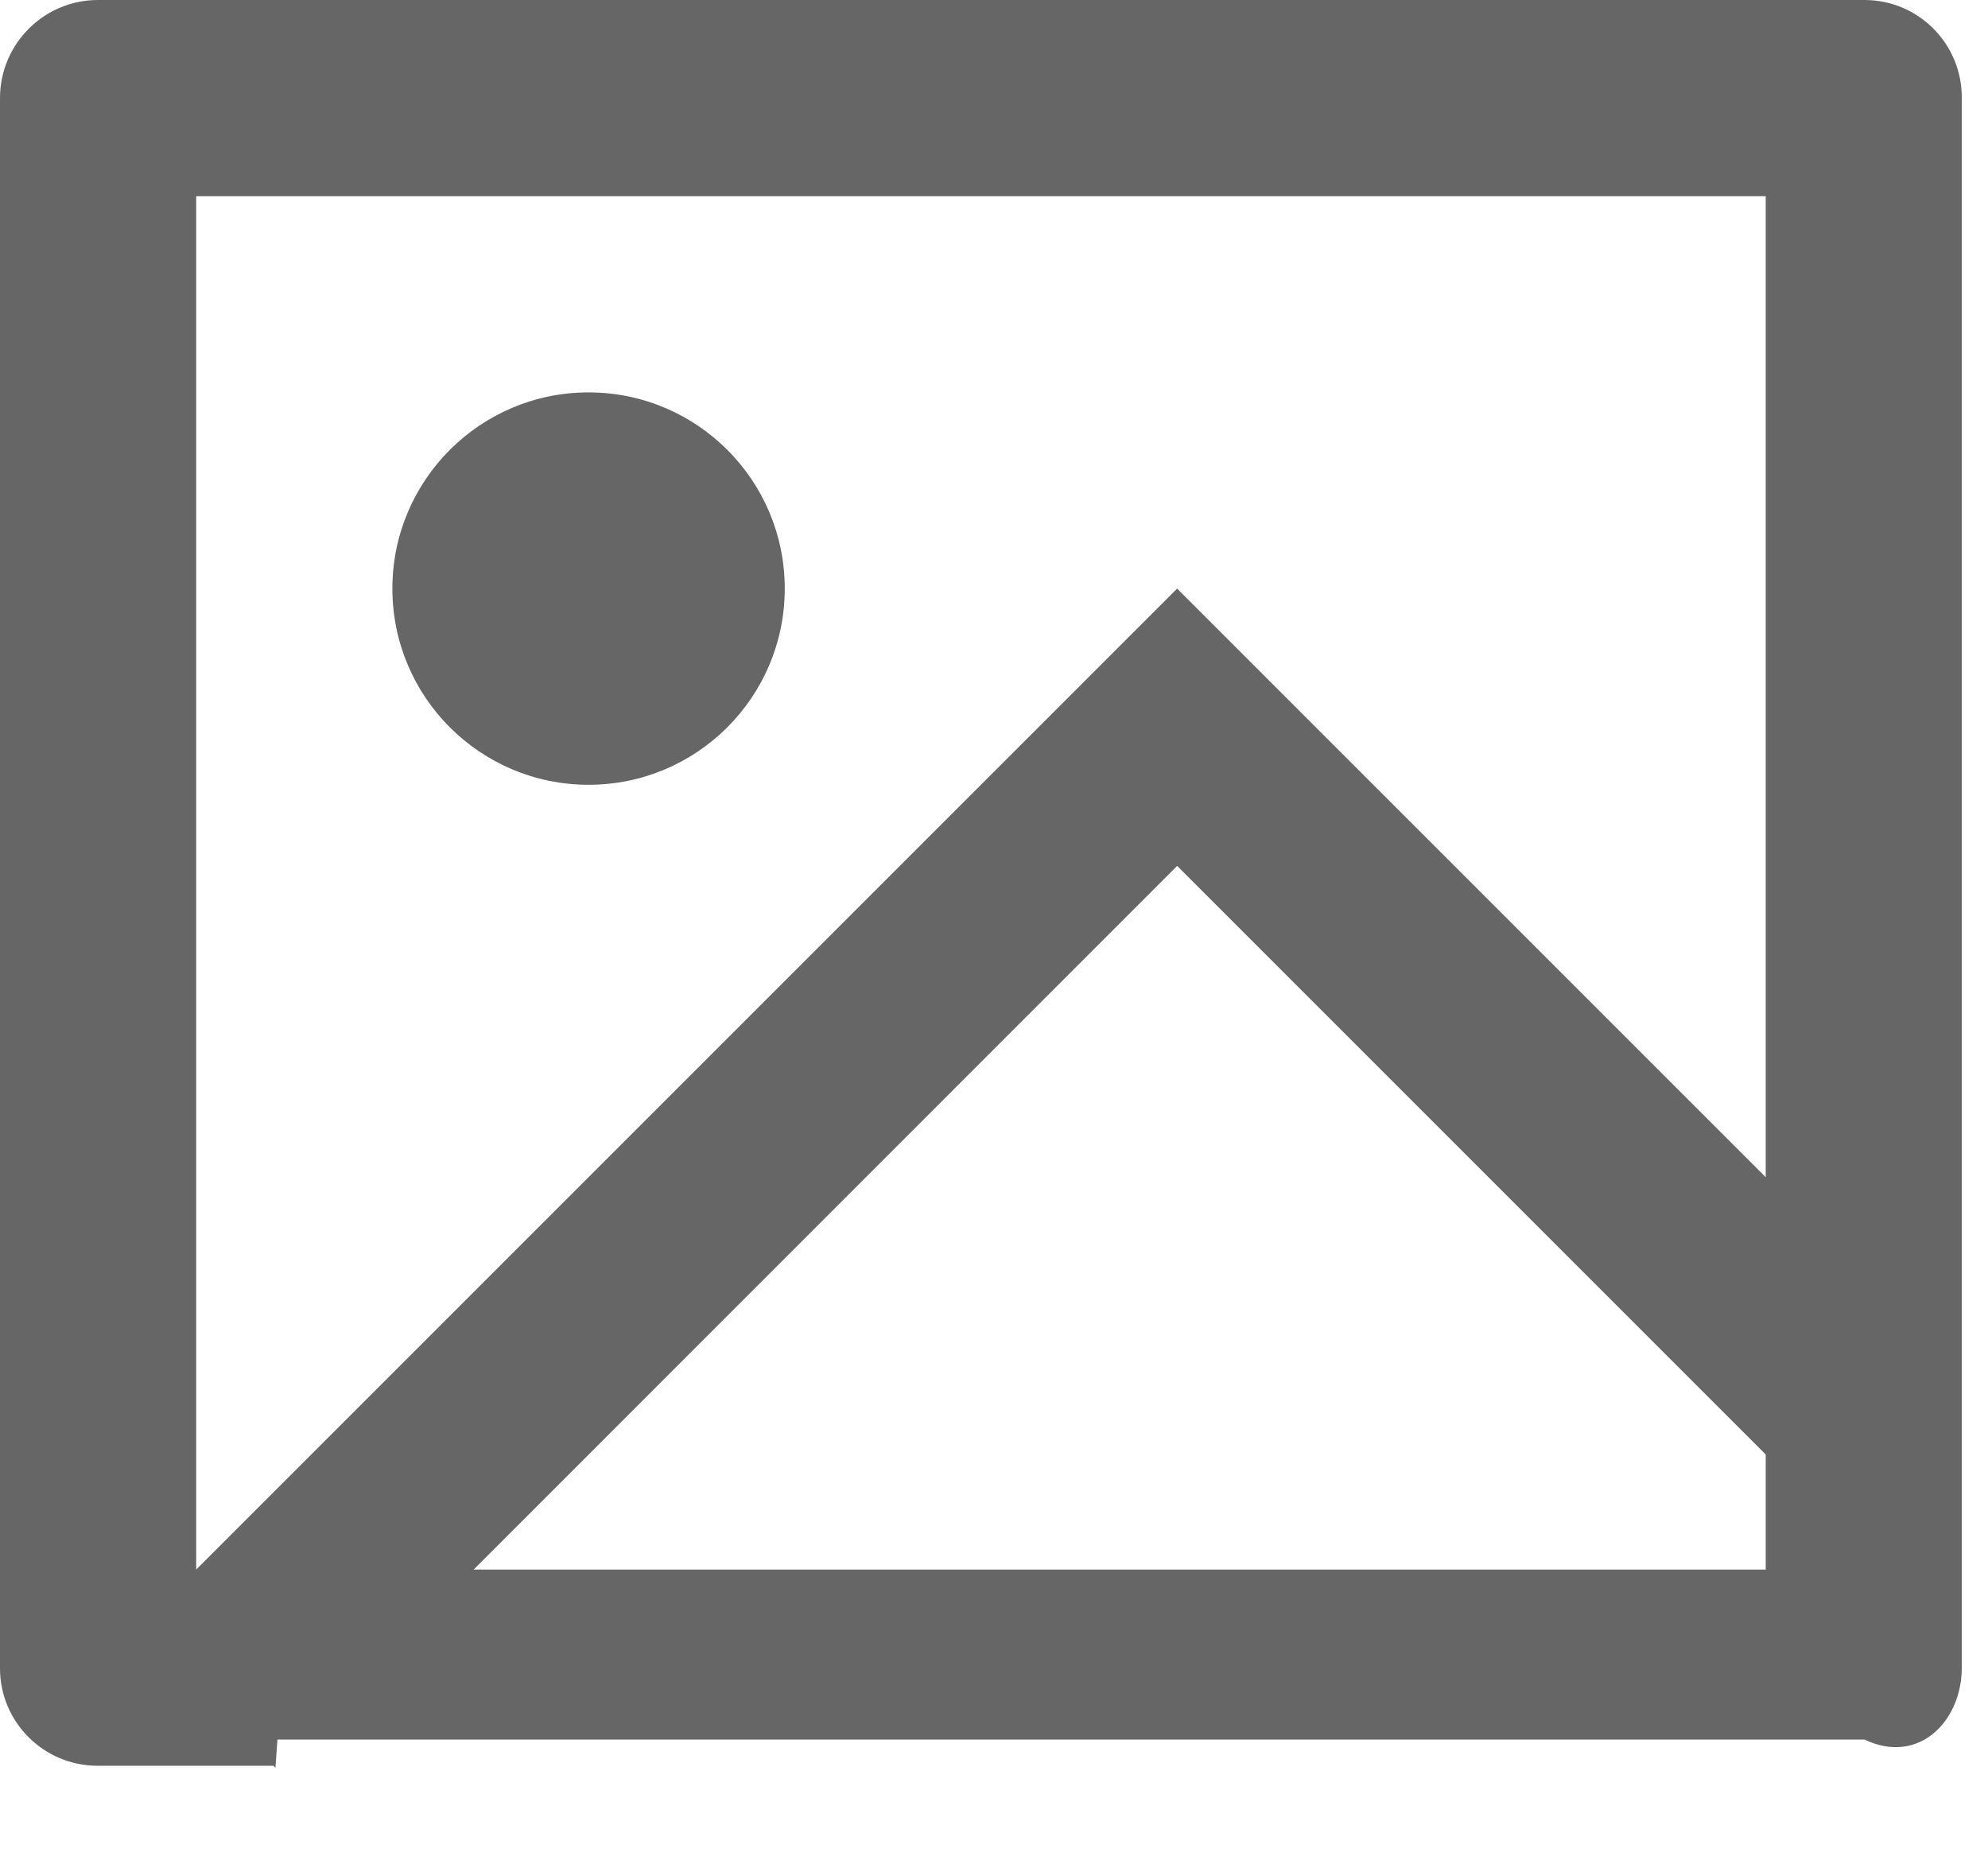
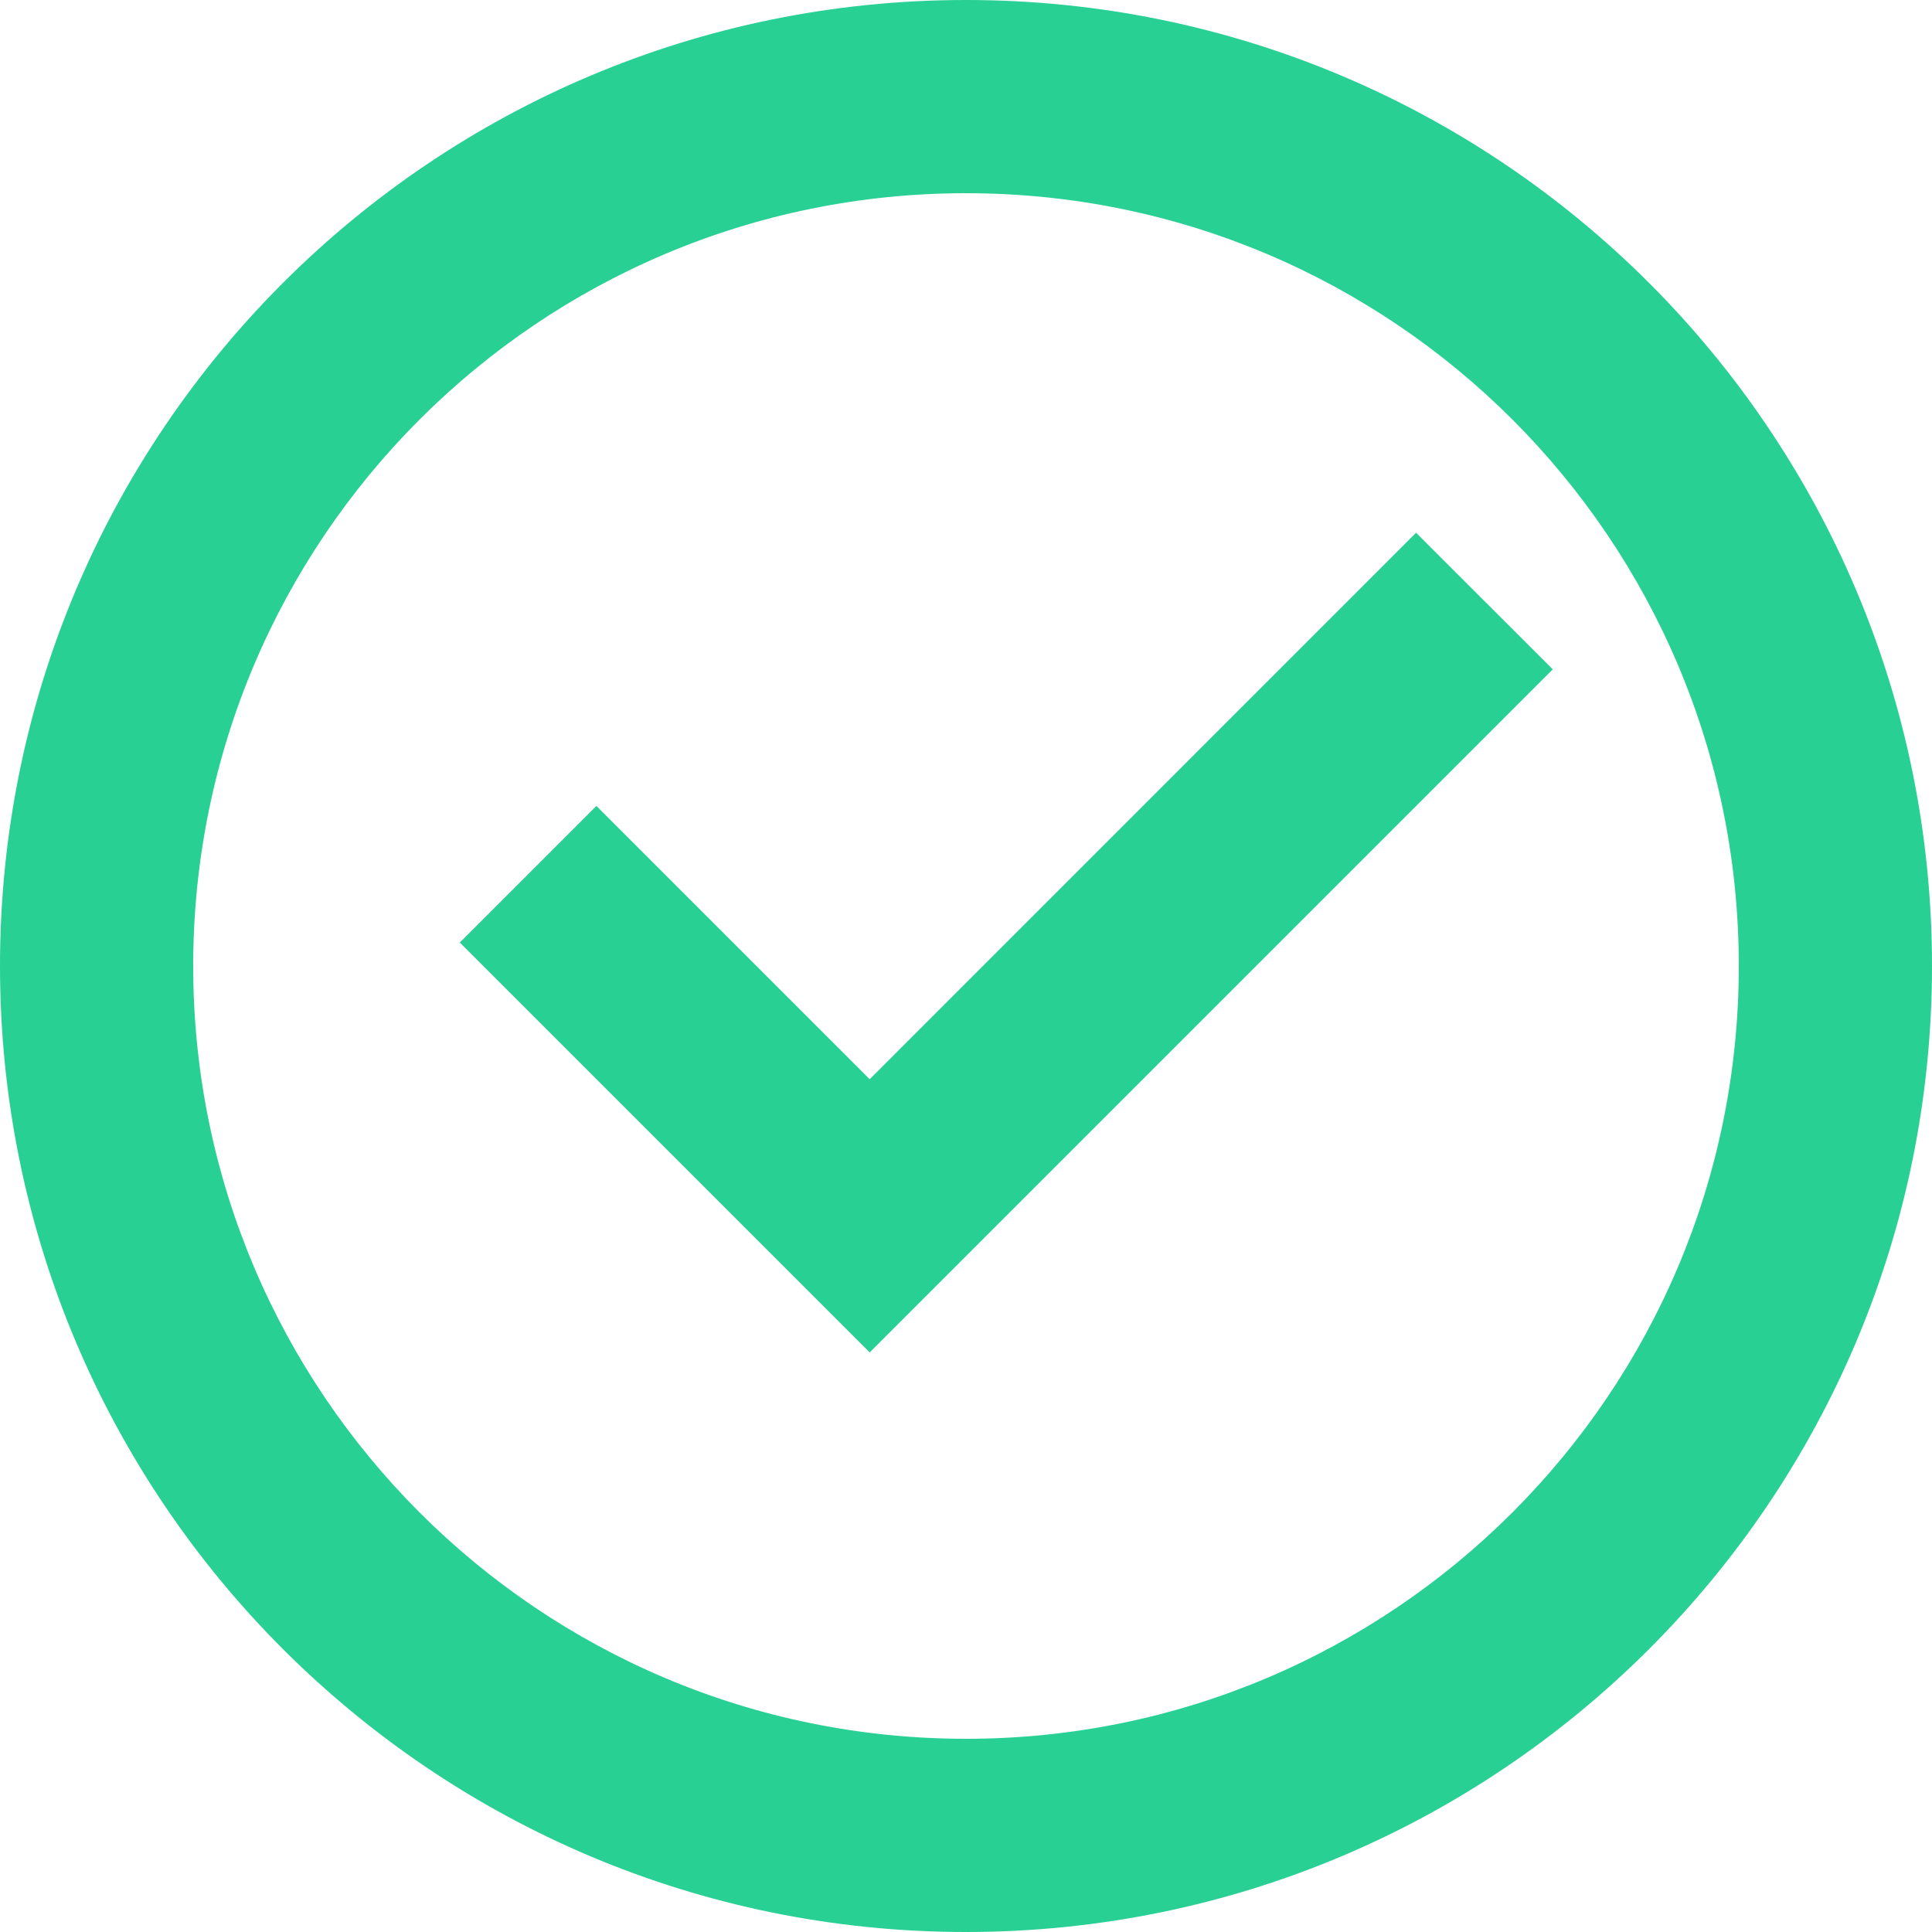
- <svg xmlns="http://www.w3.org/2000/svg" version="1.1" width="16px" height="15px">
-   <g transform="matrix(1 0 0 1 -598 -1772 )">
-     <path d="M 15.006 14  L 2.233 14  L 2.217 14.226  L 2.2 14.211  L 0.783 14.211  C 0.351 14.21  0 13.859  0 13.427  L 0 0.784  C 0.003 0.353  0.352 0.003  0.783 0  L 15.006 0  C 15.439 0  15.789 0.351  15.789 0.784  L 15.789 13.427  C 15.786 13.858  15.438 14.207  15.006 14  Z M 9.474 4.737  L 14.211 9.474  L 14.211 1.579  L 1.579 1.579  L 1.579 12.632  L 9.474 4.737  Z M 14.211 12.632  L 14.211 11.706  L 9.474 6.969  L 3.812 12.632  L 14.211 12.632  Z M 4.737 6.316  C 3.865 6.316  3.158 5.609  3.158 4.737  C 3.158 3.865  3.865 3.158  4.737 3.158  C 5.609 3.158  6.316 3.865  6.316 4.737  C 6.316 5.609  5.609 6.316  4.737 6.316  Z " fill-rule="nonzero" fill="#666666" stroke="none" transform="matrix(1 0 0 1 598 1772 )" />
+ <svg xmlns="http://www.w3.org/2000/svg" version="1.1" width="20px" height="20px">
+   <g transform="matrix(1 0 0 1 -20 -15 )">
+     <path d="M 20 10  C 20 15.523  15.523 20  10 20  C 4.477 20  0 15.523  0 10  C 0 4.477  4.477 0  10 0  C 15.523 0  20 4.477  20 10  Z M 10 18  C 14.418 18  18 14.418  18 10  C 18 5.582  14.418 2  10 2  C 5.582 2  2 5.582  2 10  C 2 14.418  5.582 18  10 18  Z M 16.074 6.929  L 9.003 14  L 4.76 9.757  L 6.174 8.343  L 9.003 11.172  L 14.659 5.515  L 16.074 6.929  Z " fill-rule="nonzero" fill="#28d094" stroke="none" transform="matrix(1 0 0 1 20 15 )" />
  </g>
</svg>
